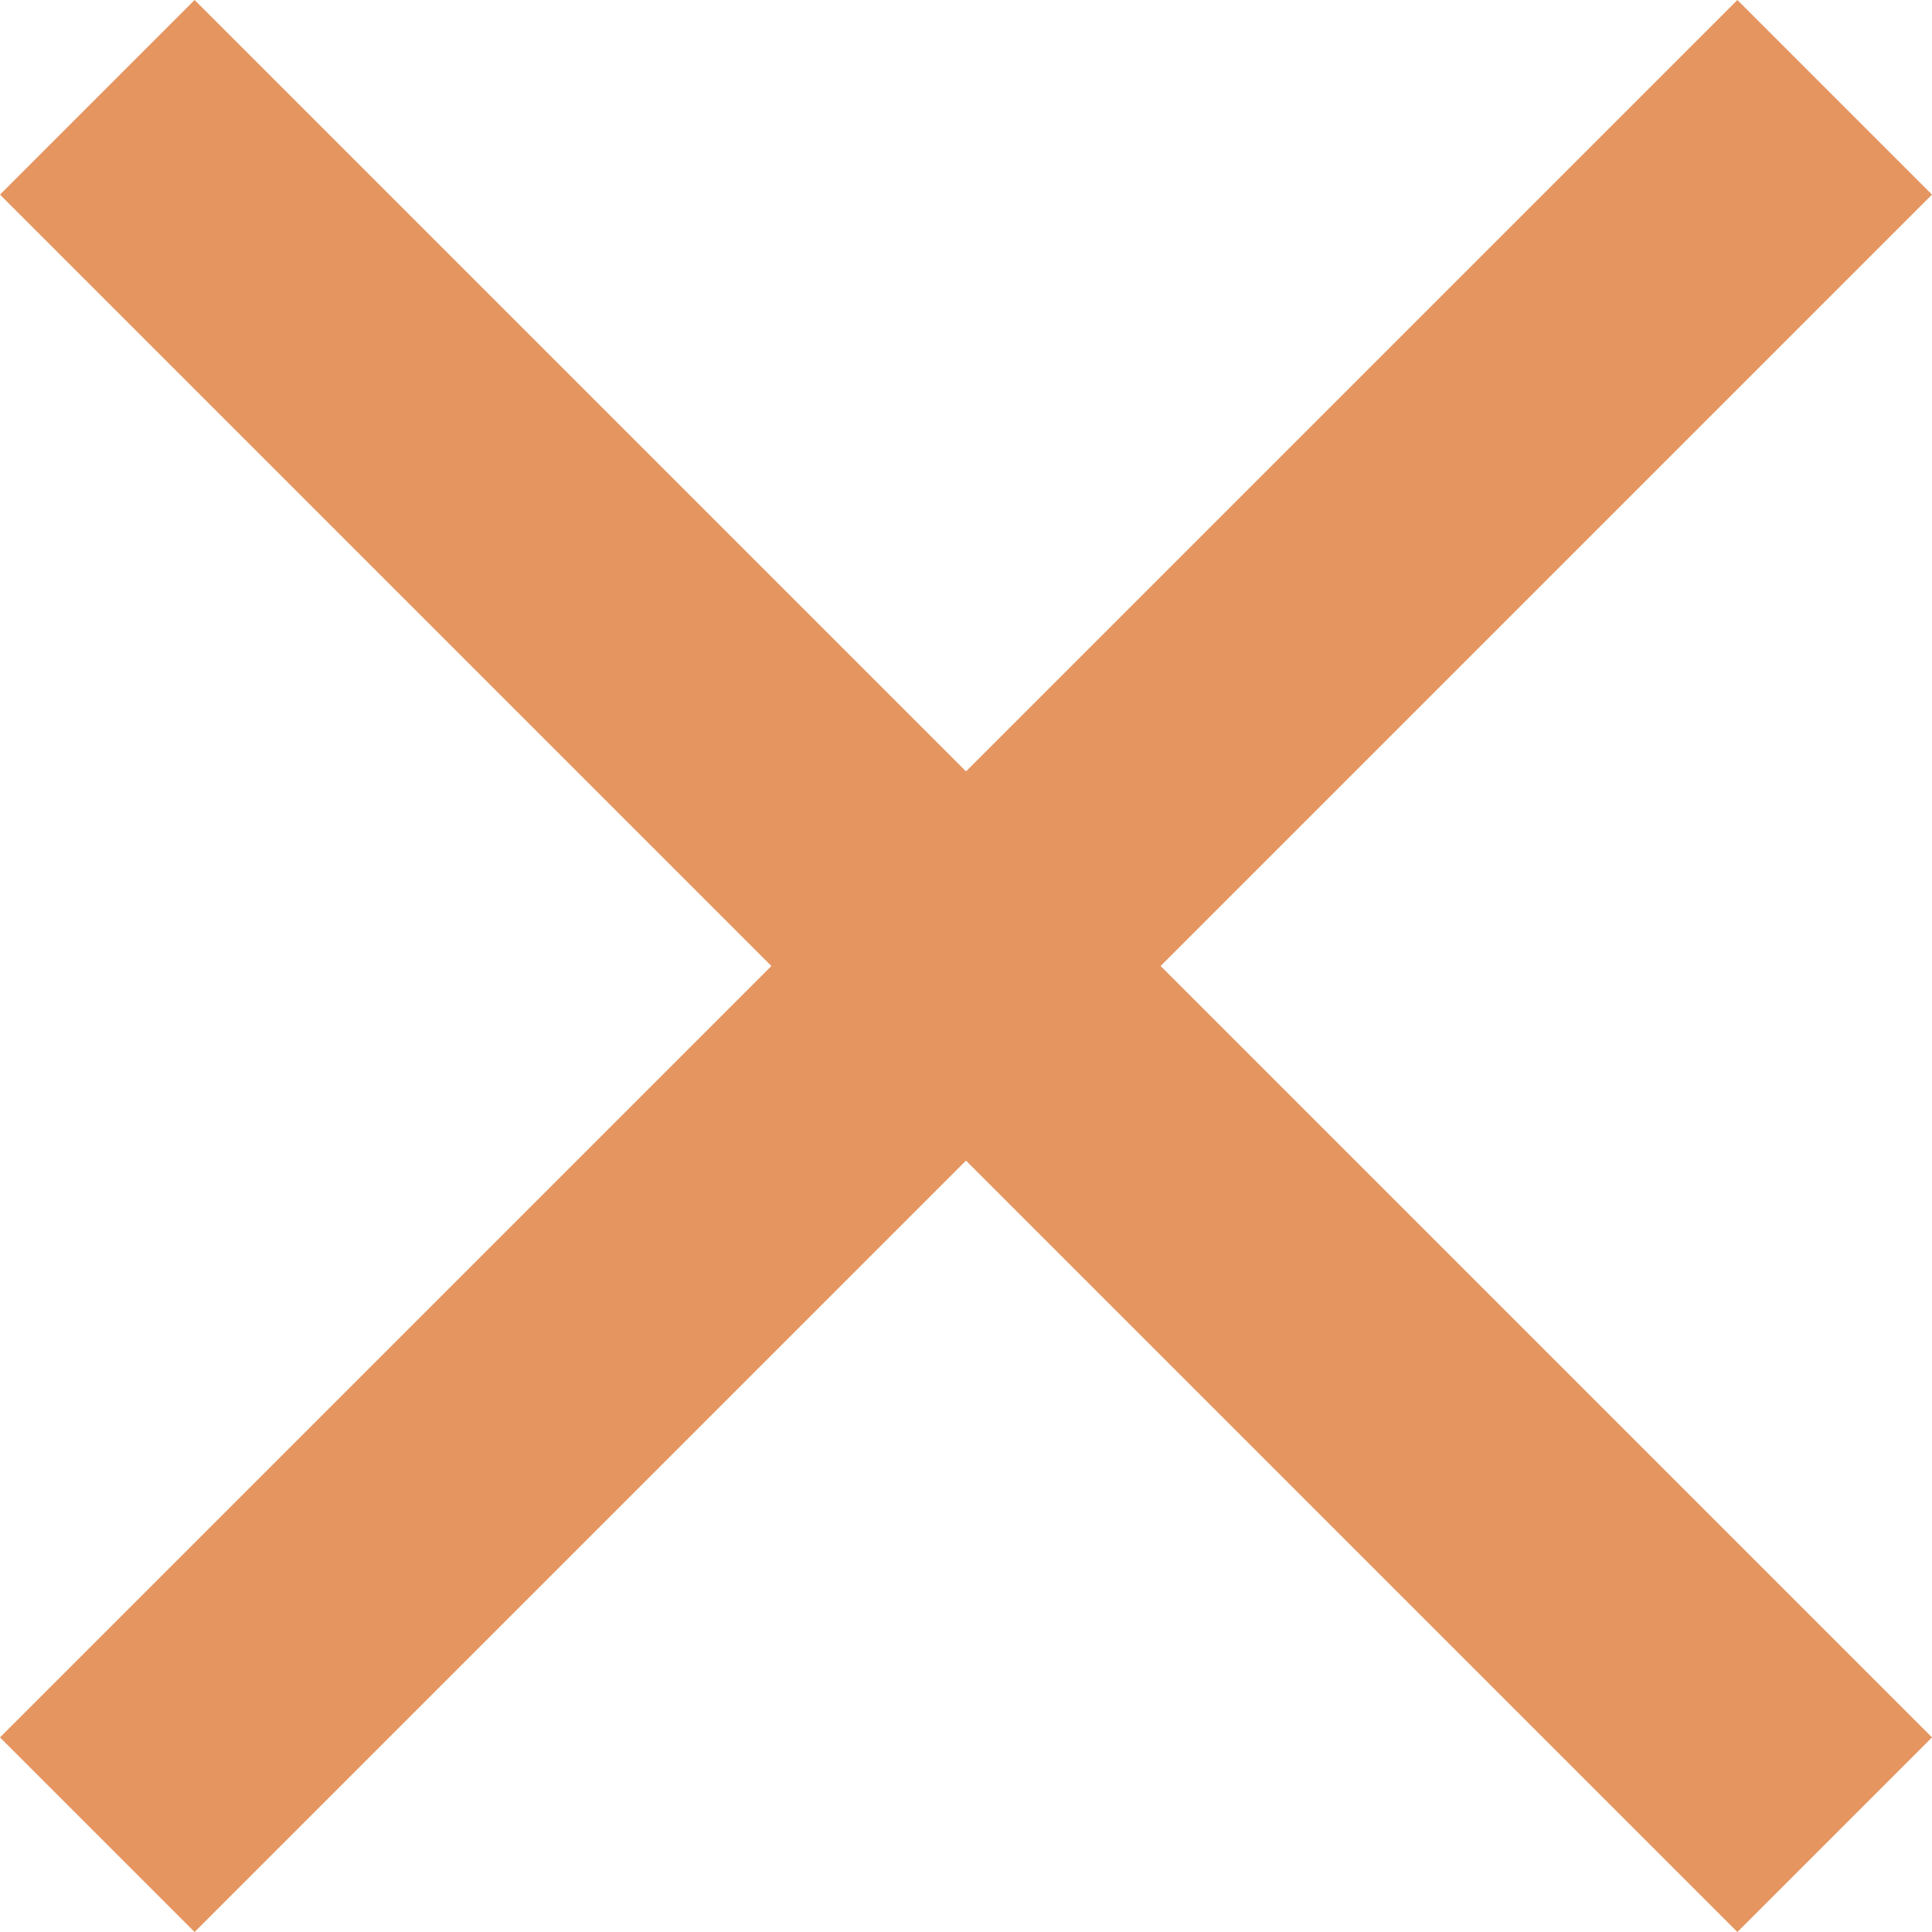
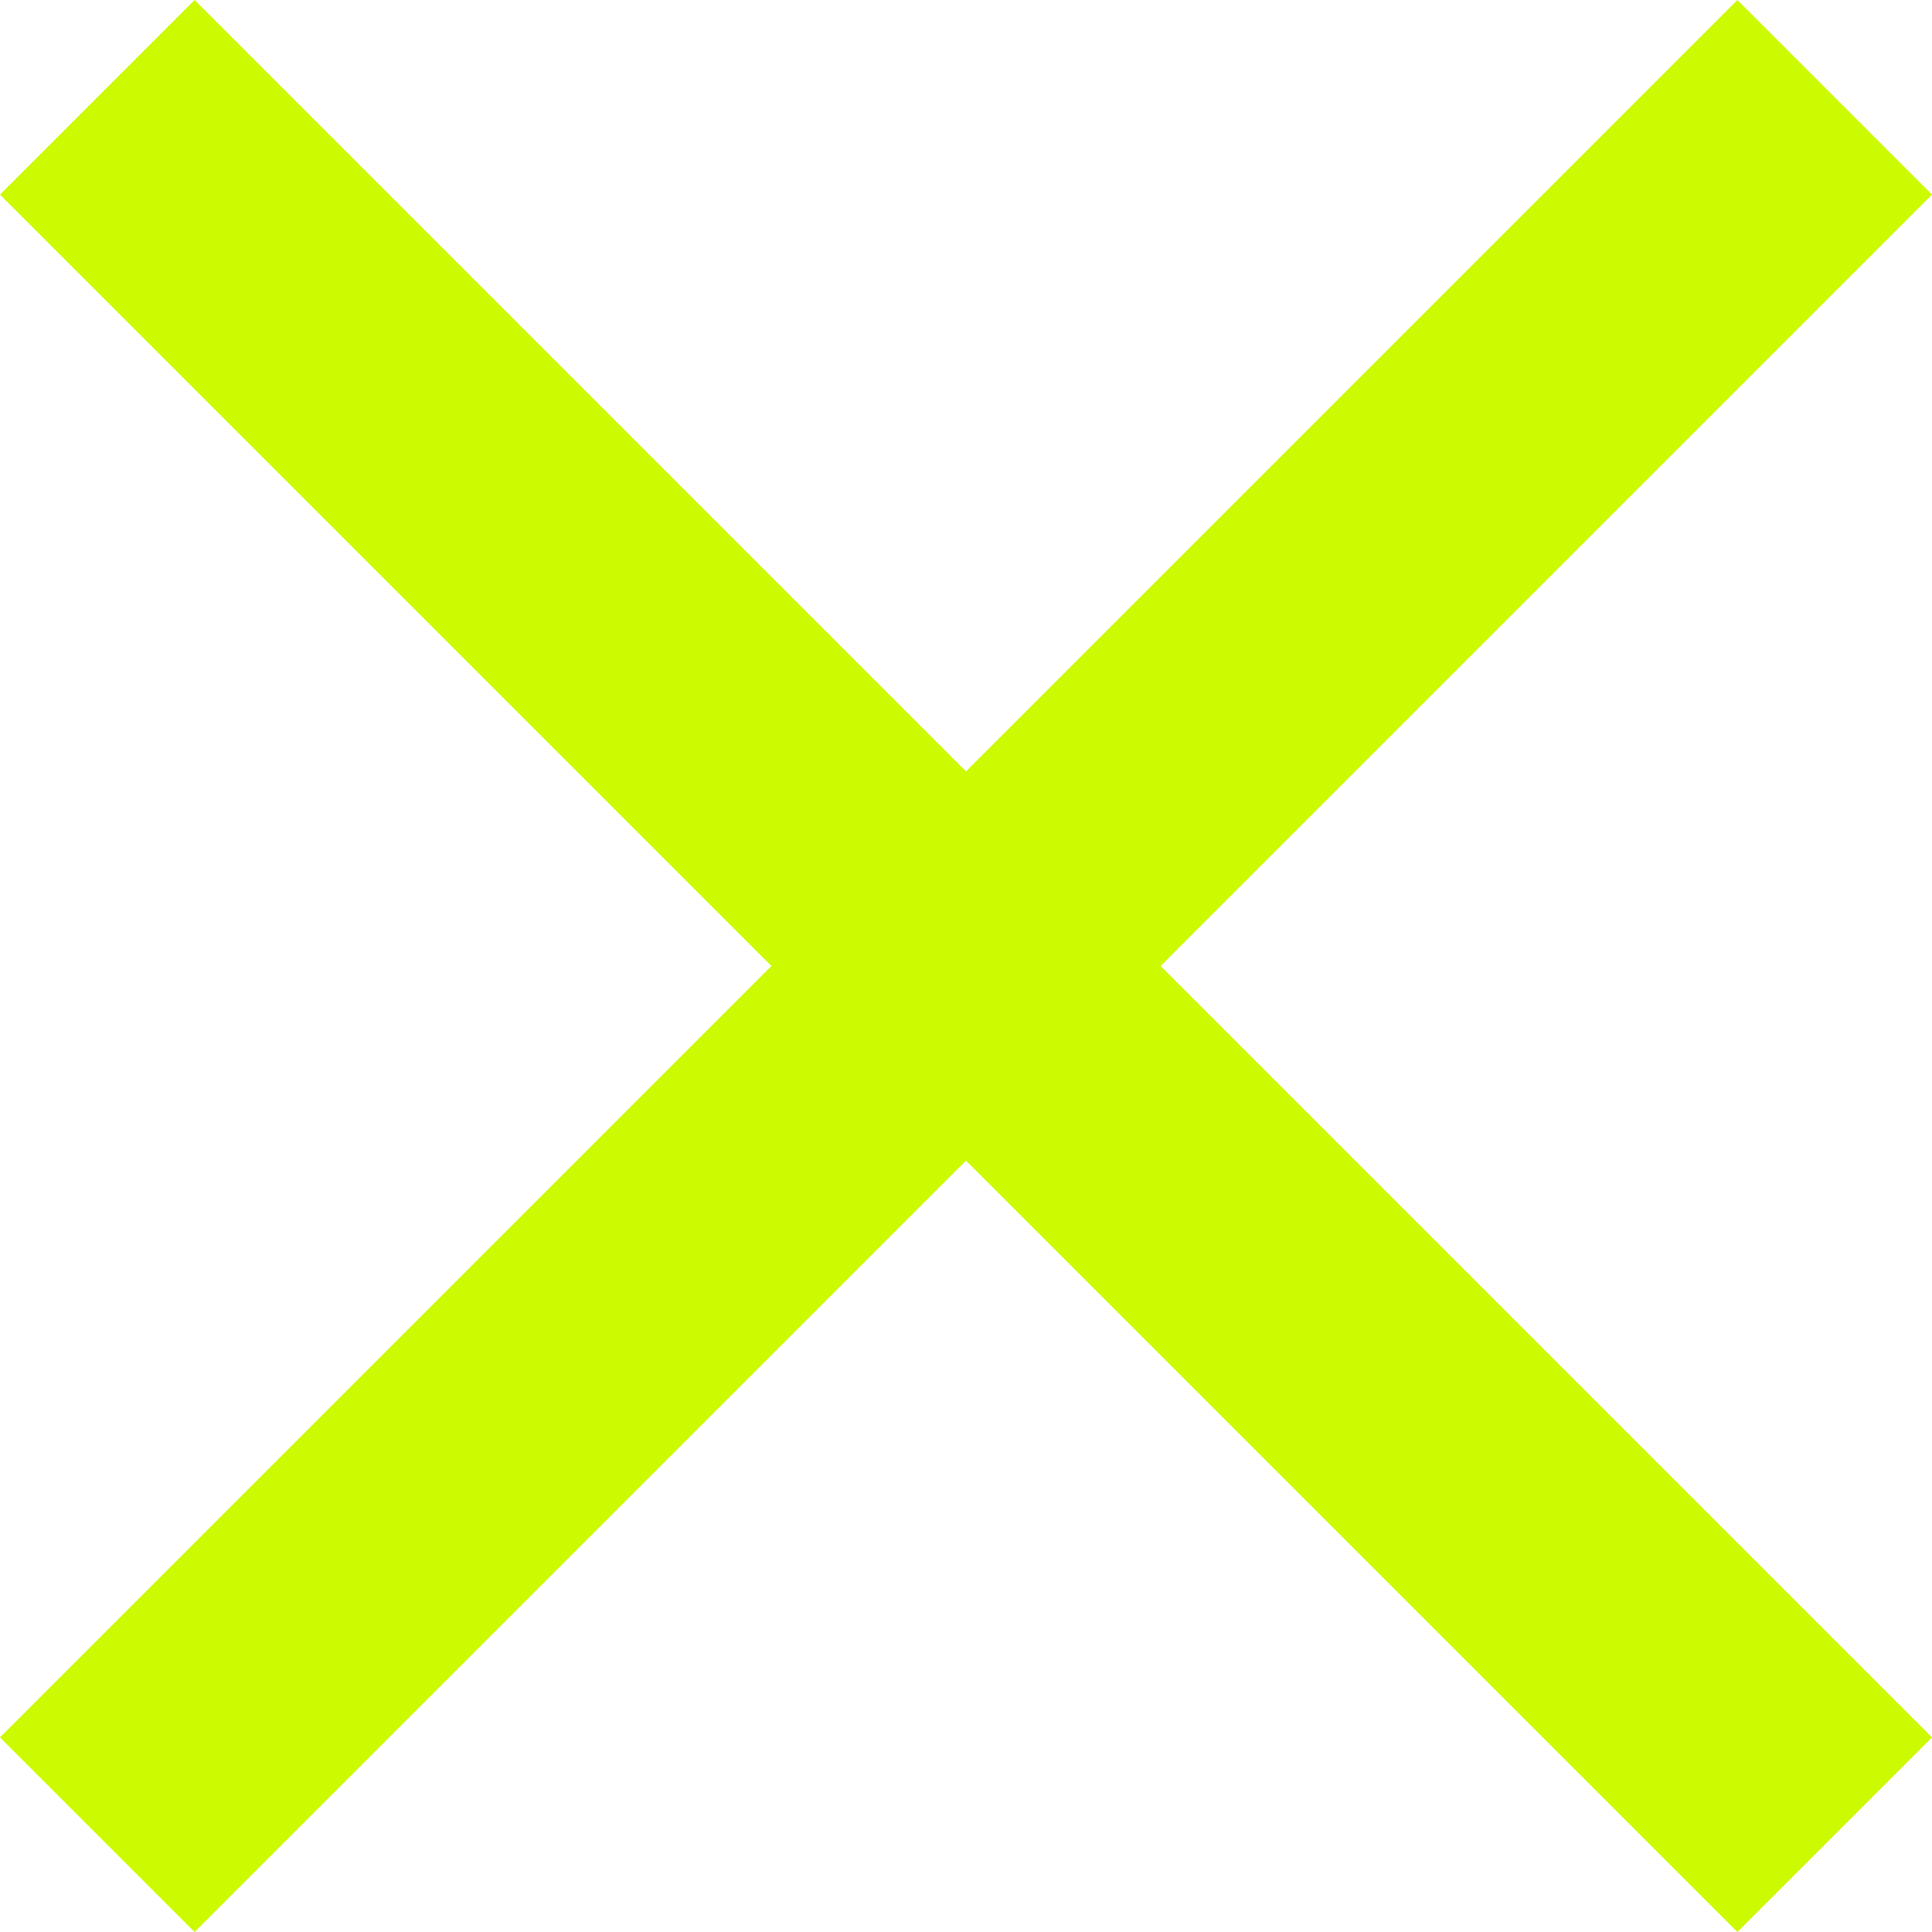
<svg xmlns="http://www.w3.org/2000/svg" width="11" height="11" fill="none">
-   <path fill="#E59560" d="M11 1.108 9.892 0 5.5 4.392 1.108 0 0 1.108 4.392 5.5 0 9.892 1.108 11 5.5 6.608 9.892 11 11 9.892 6.608 5.5 11 1.108z" />
+   <path fill="#ccfa00" d="M11 1.108 9.892 0 5.5 4.392 1.108 0 0 1.108 4.392 5.5 0 9.892 1.108 11 5.5 6.608 9.892 11 11 9.892 6.608 5.5 11 1.108z" />
</svg>
